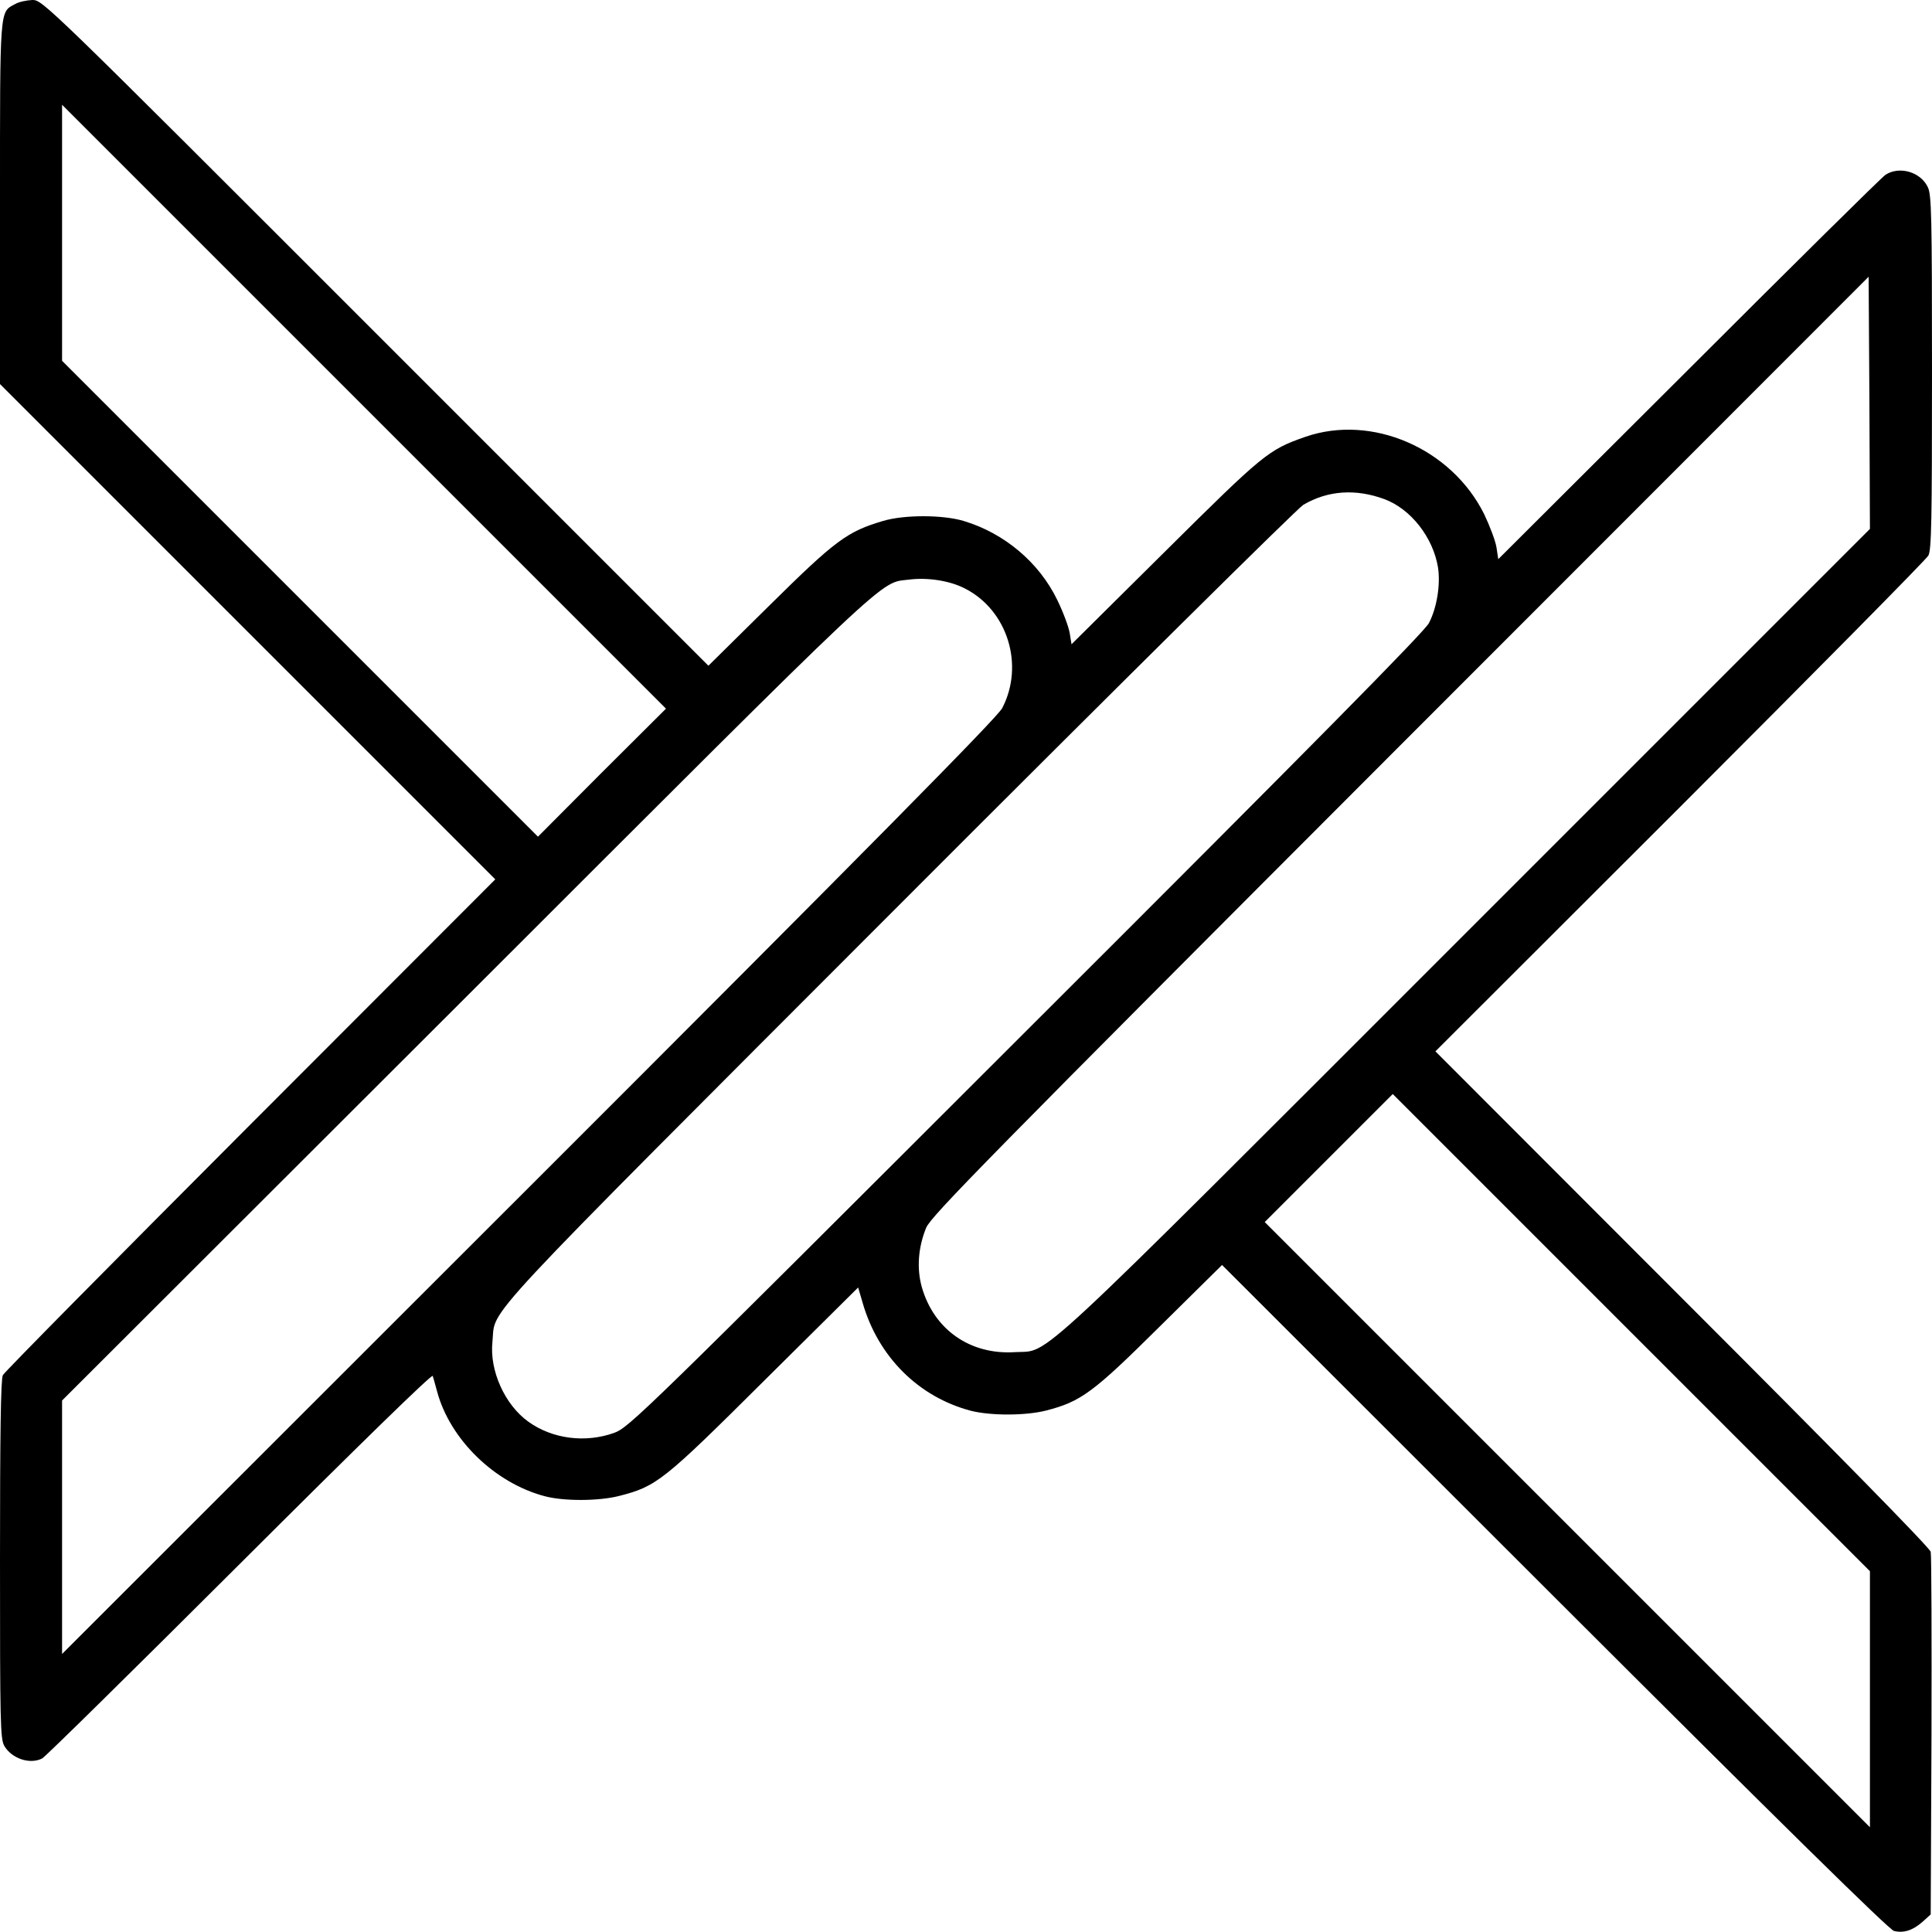
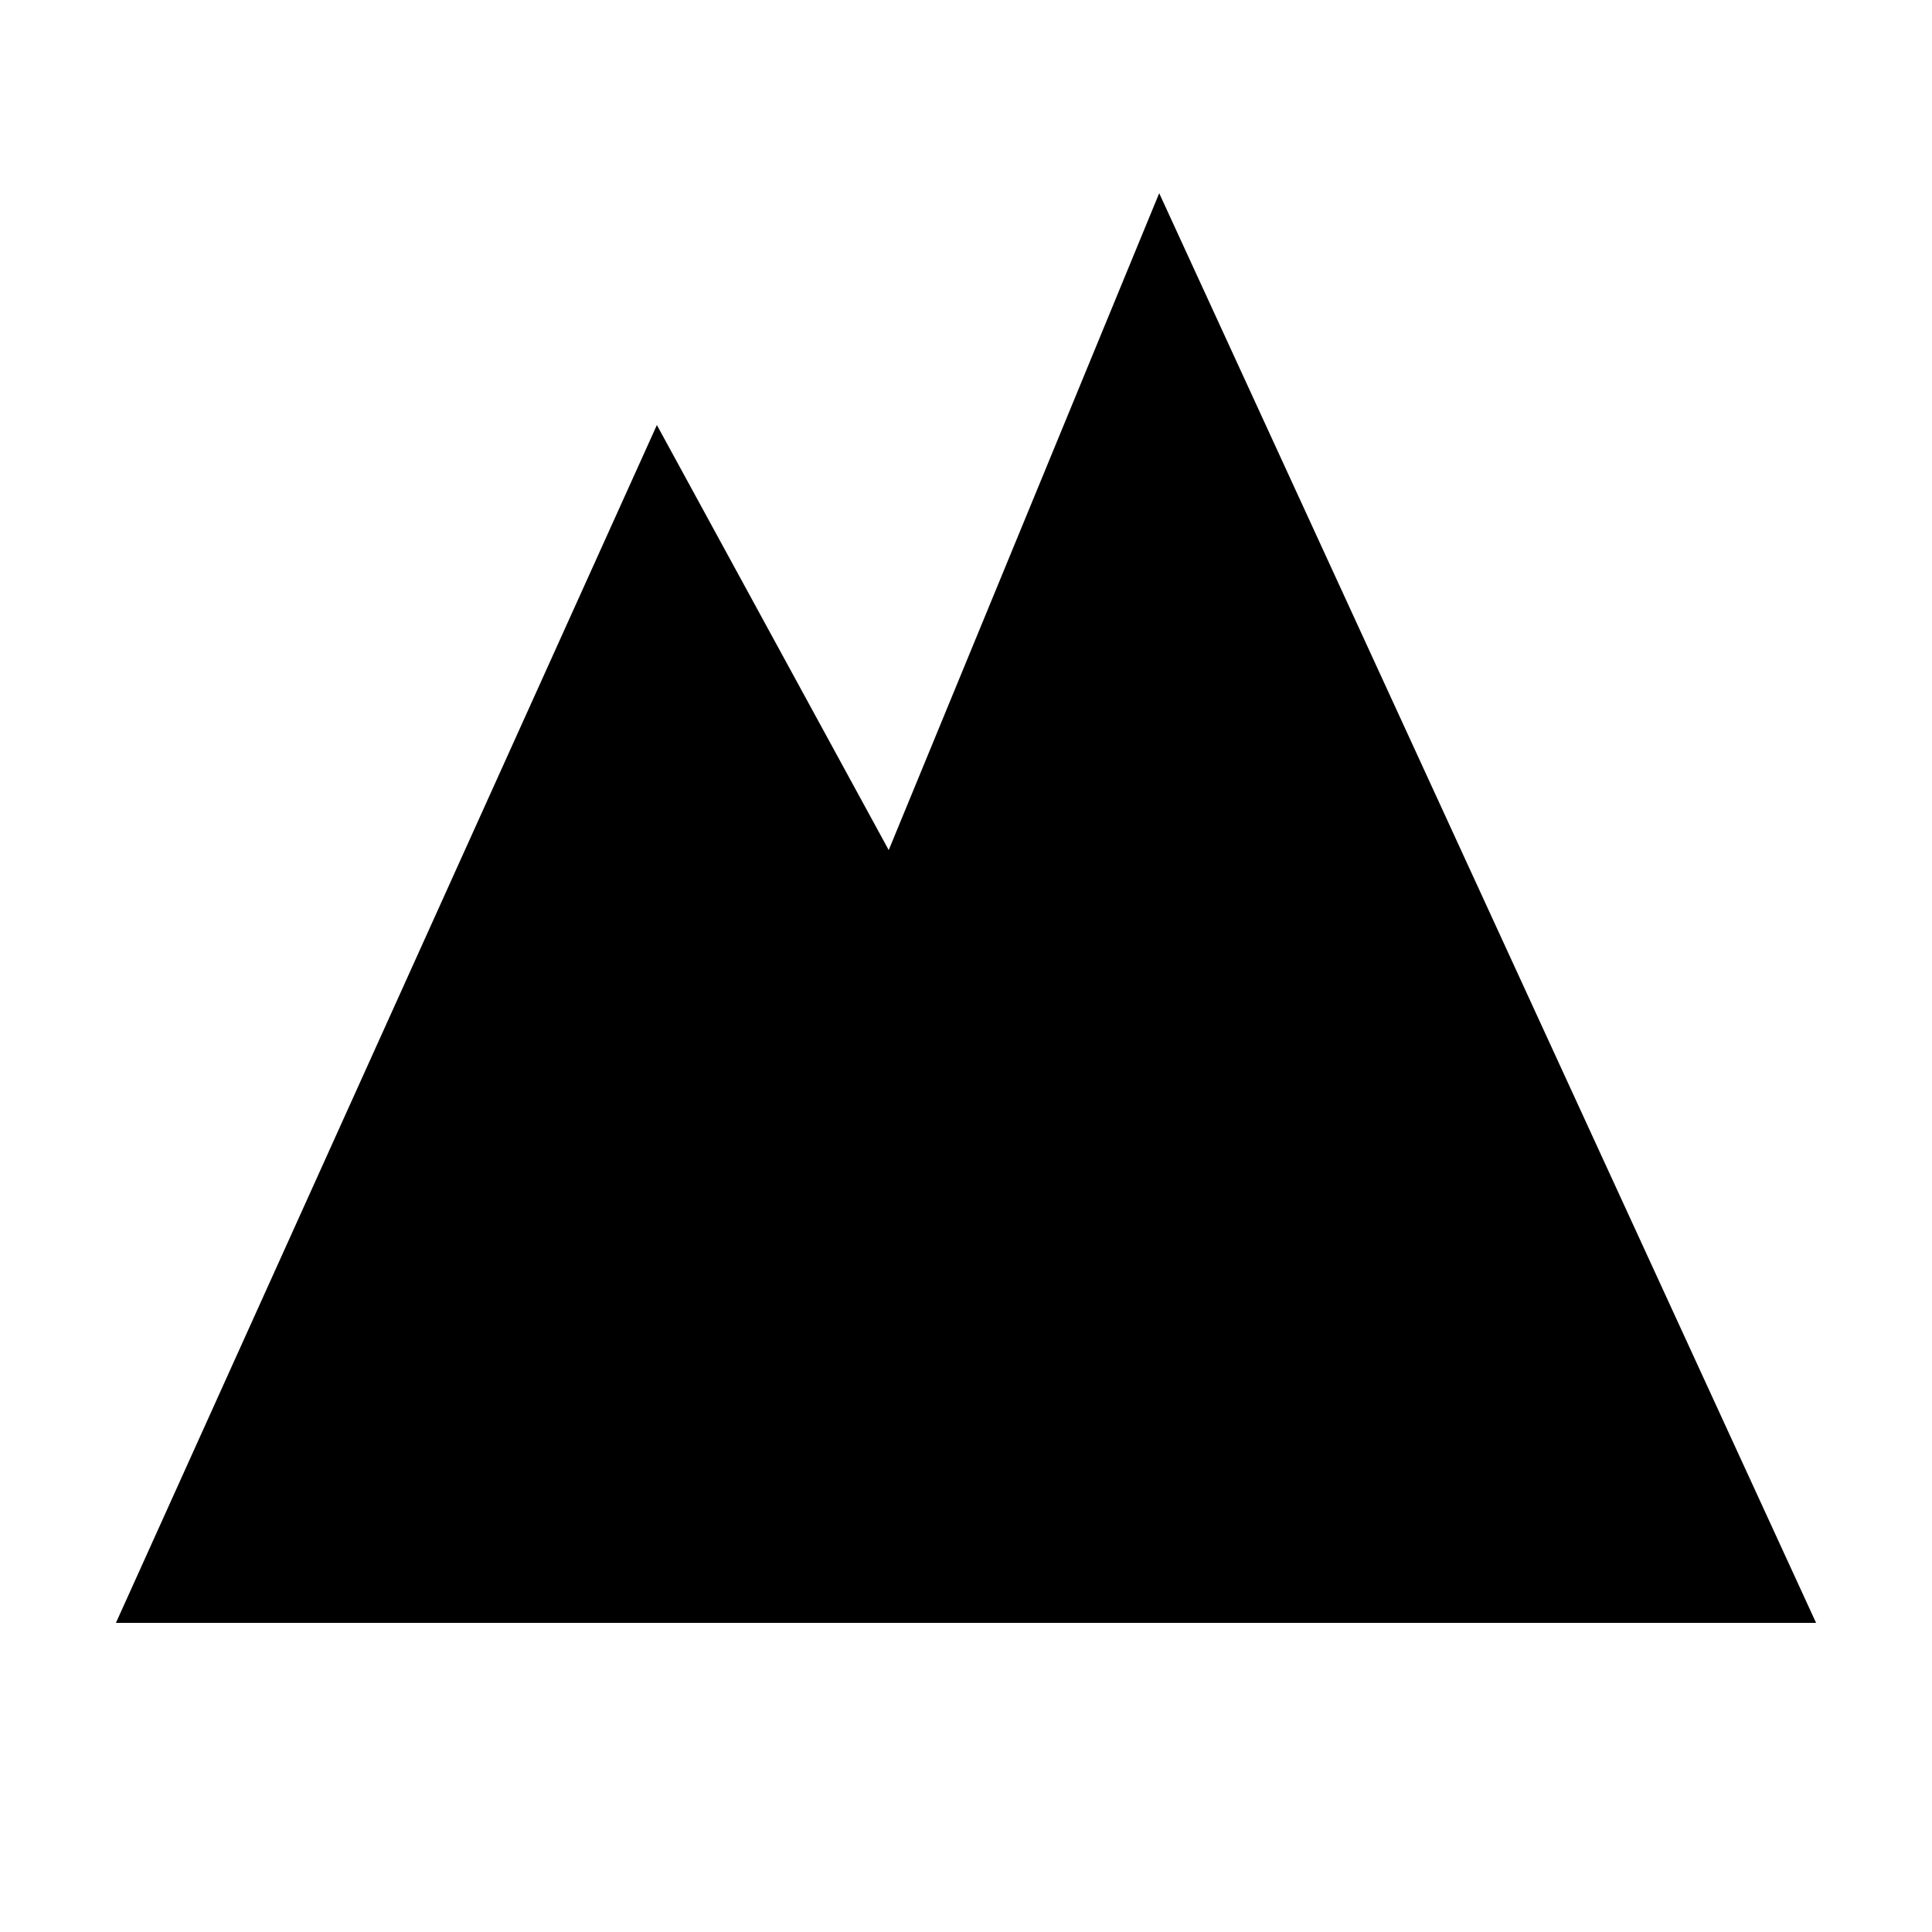
- <svg xmlns="http://www.w3.org/2000/svg" version="1.0" width="747pt" height="747pt" viewBox="0 0 747 747" preserveAspectRatio="xMidYMid meet">
-   <g transform="translate(0,747) scale(0.1,-0.1)" fill="#000000" stroke="none">
-     <path d="M58 7454 c-60 -32 -58 -8 -58 -771 l0 -698 957 -957 958 -958 -947 -948 c-520 -521 -951 -957 -957 -969 -8 -15 -11 -229 -11 -713 0 -634 1 -694 17 -721 29 -49 99 -72 146 -48 12 6 356 345 764 752 468 467 744 736 746 727 3 -8 10 -35 17 -60 50 -186 223 -354 416 -405 75 -20 210 -19 288 1 145 37 171 58 562 447 l362 359 17 -58 c60 -210 217 -366 420 -419 76 -19 210 -19 289 1 136 35 182 69 441 326 l240 237 1285 -1284 c880 -879 1294 -1286 1313 -1291 38 -9 72 2 110 35 l32 29 3 689 c1 378 0 699 -3 713 -4 16 -366 385 -961 980 l-954 955 946 945 c520 520 952 957 960 972 12 23 14 135 14 708 0 611 -2 686 -16 716 -28 60 -111 83 -164 48 -14 -9 -356 -347 -761 -752 l-736 -734 -7 46 c-4 25 -26 83 -48 129 -127 254 -434 387 -691 298 -143 -50 -161 -65 -543 -444 l-361 -358 -7 43 c-4 24 -25 81 -48 128 -70 145 -205 259 -363 306 -81 24 -229 24 -310 0 -139 -41 -184 -74 -438 -325 l-238 -235 -1287 1287 c-1284 1284 -1287 1287 -1327 1287 -22 -1 -52 -7 -67 -16z m2269 -2971 l-247 -248 -920 920 -920 920 0 495 0 495 1167 -1167 1168 -1168 -248 -247z m3341 -620 c-1721 -1721 -1603 -1612 -1744 -1621 -173 -11 -313 87 -360 252 -20 72 -14 153 17 229 20 46 227 257 1833 1865 l1811 1812 3 -487 2 -488 -1562 -1562z m-315 1677 c102 -38 188 -148 207 -264 10 -66 -4 -155 -35 -215 -17 -33 -441 -463 -1557 -1577 -1492 -1491 -1535 -1532 -1593 -1554 -111 -40 -239 -24 -332 43 -91 65 -151 198 -139 309 14 136 -94 20 1570 1686 875 876 1540 1534 1565 1550 95 56 203 63 314 22z m-1623 -345 c165 -83 232 -296 145 -463 -17 -34 -508 -532 -1829 -1852 l-1806 -1805 0 490 0 490 1563 1561 c1676 1675 1594 1598 1712 1613 71 9 157 -4 215 -34z m3500 -4295 l0 -495 -1170 1170 -1170 1170 247 247 248 248 922 -922 923 -923 0 -495z" />
-   </g>
+ <svg xmlns="http://www.w3.org/2000/svg" version="1.0" width="700pt" height="700pt" viewBox="0 0 100 100" preserveAspectRatio="xMidYMid meet">
+   <path d="M6 84 L34 22 L46 44 L60 10 L94 84 H6 Z" fill="#000000" />
</svg>
